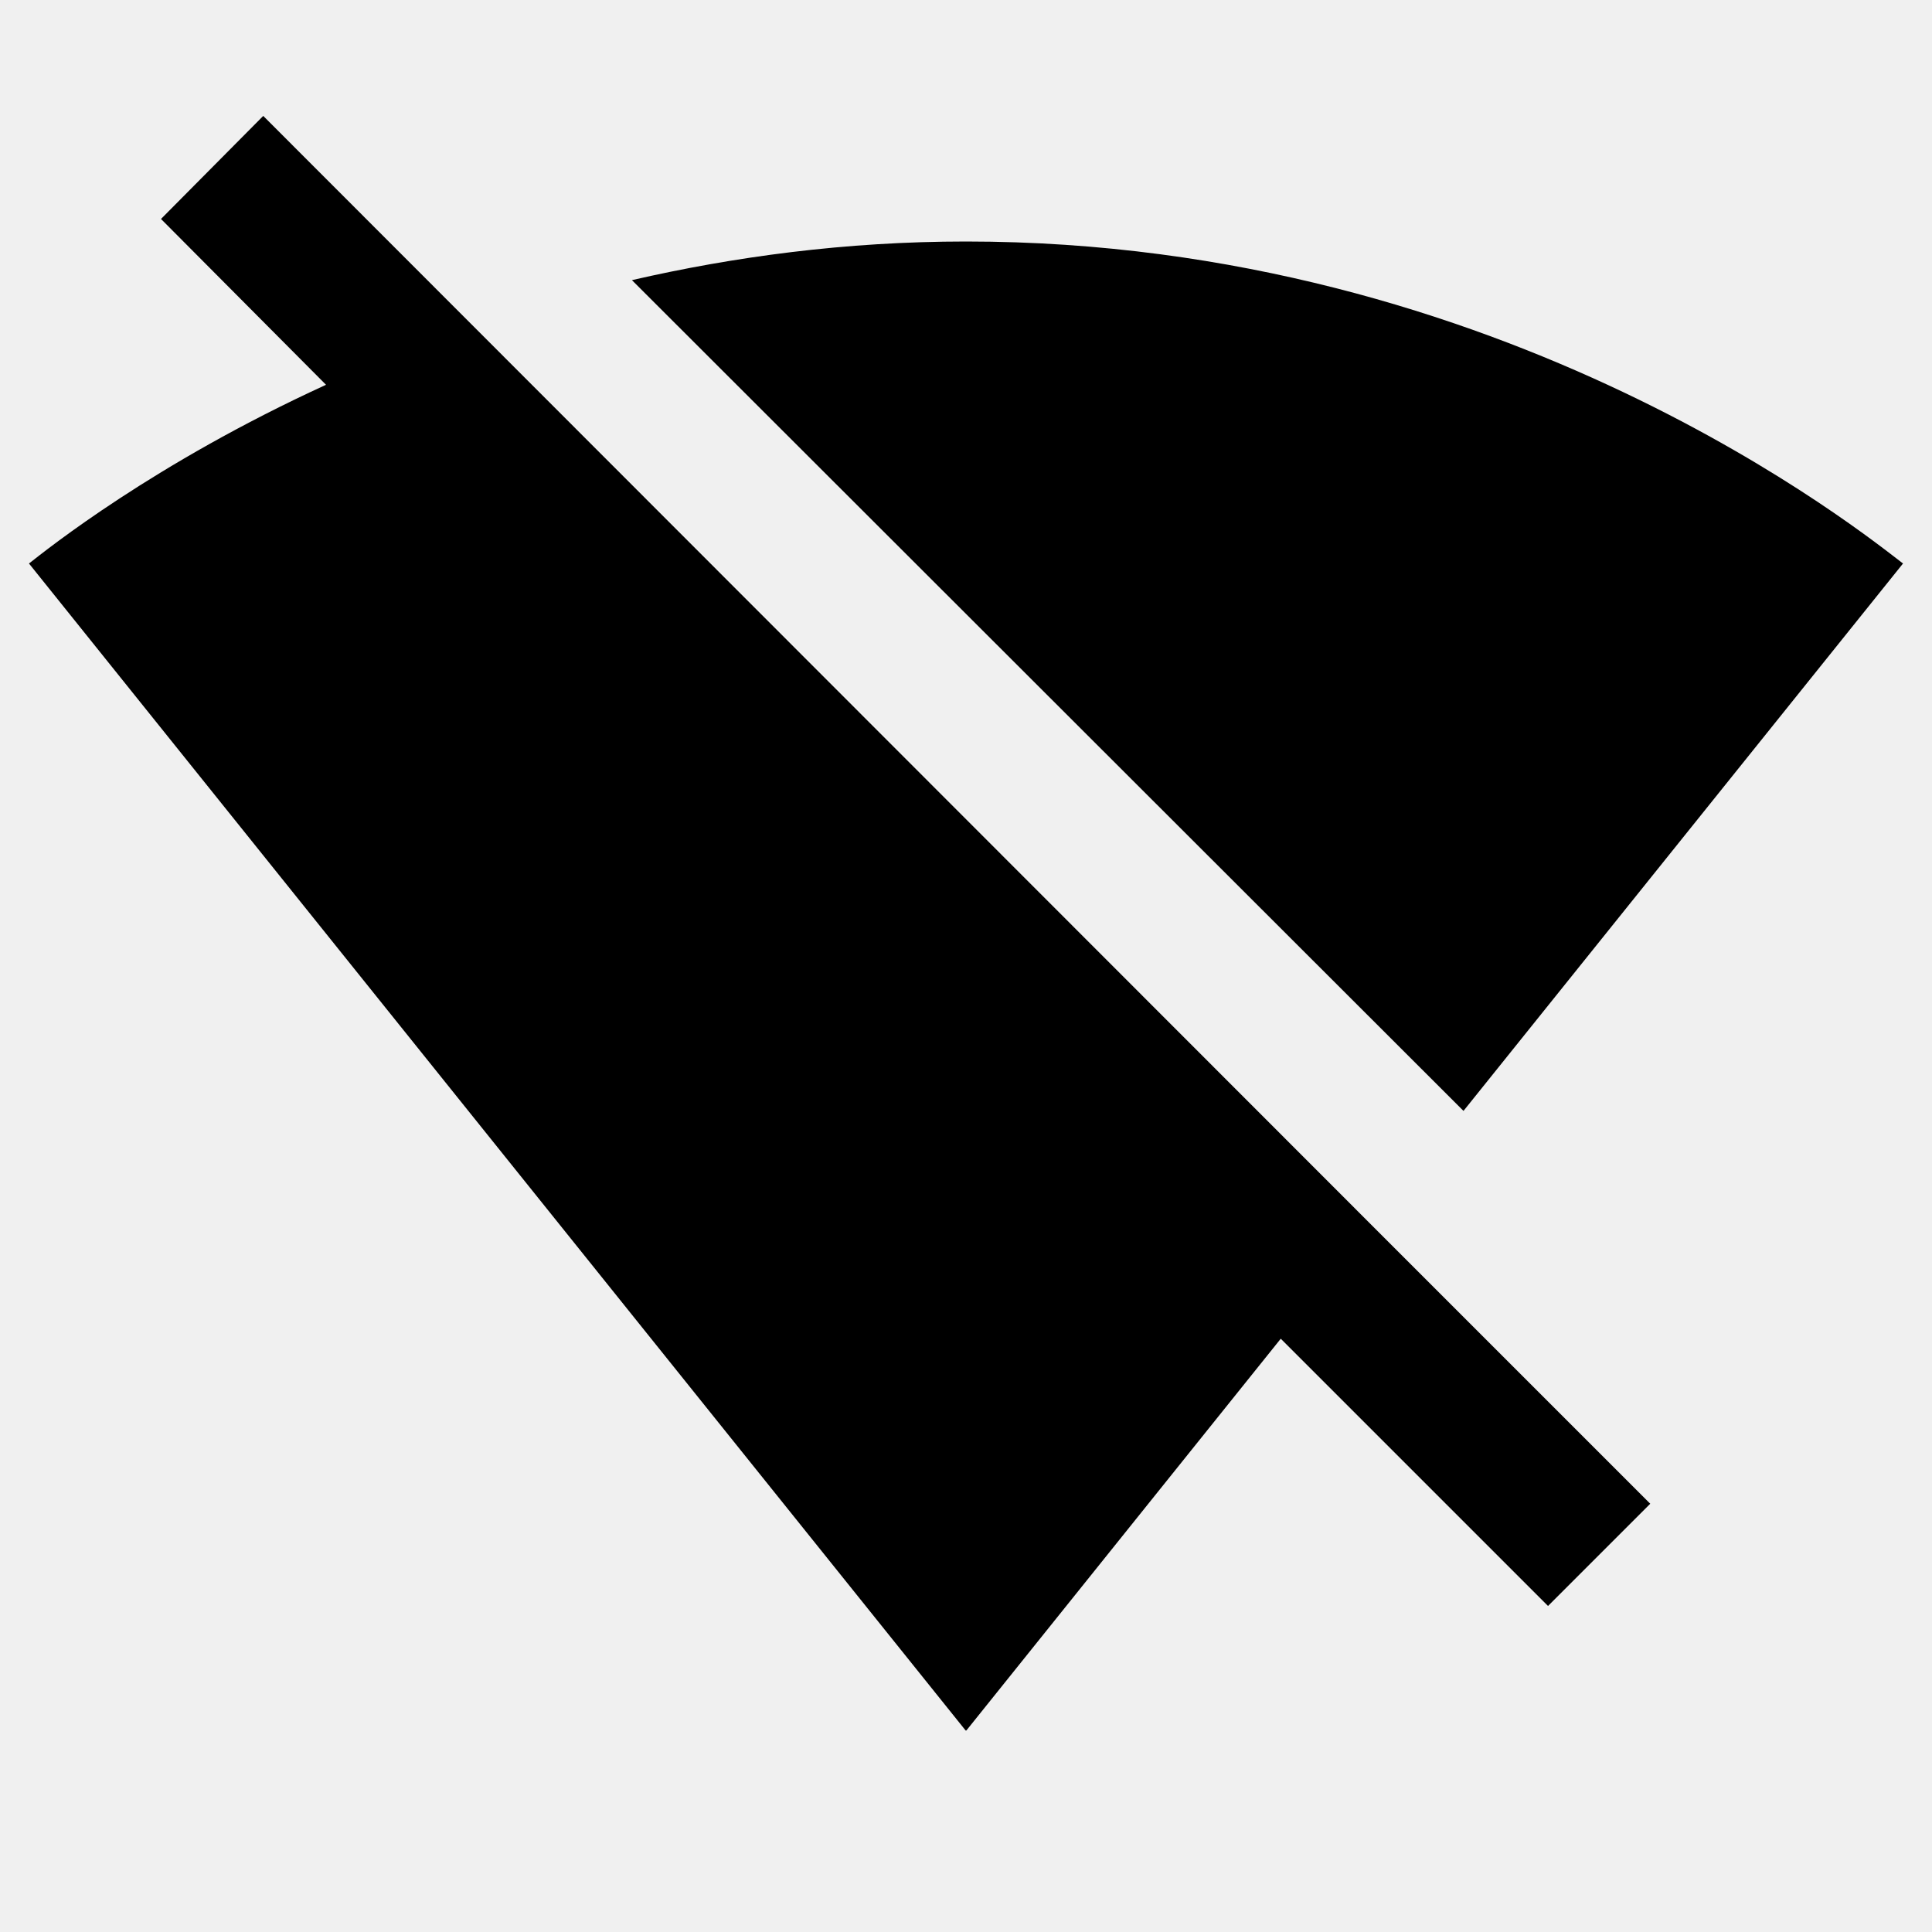
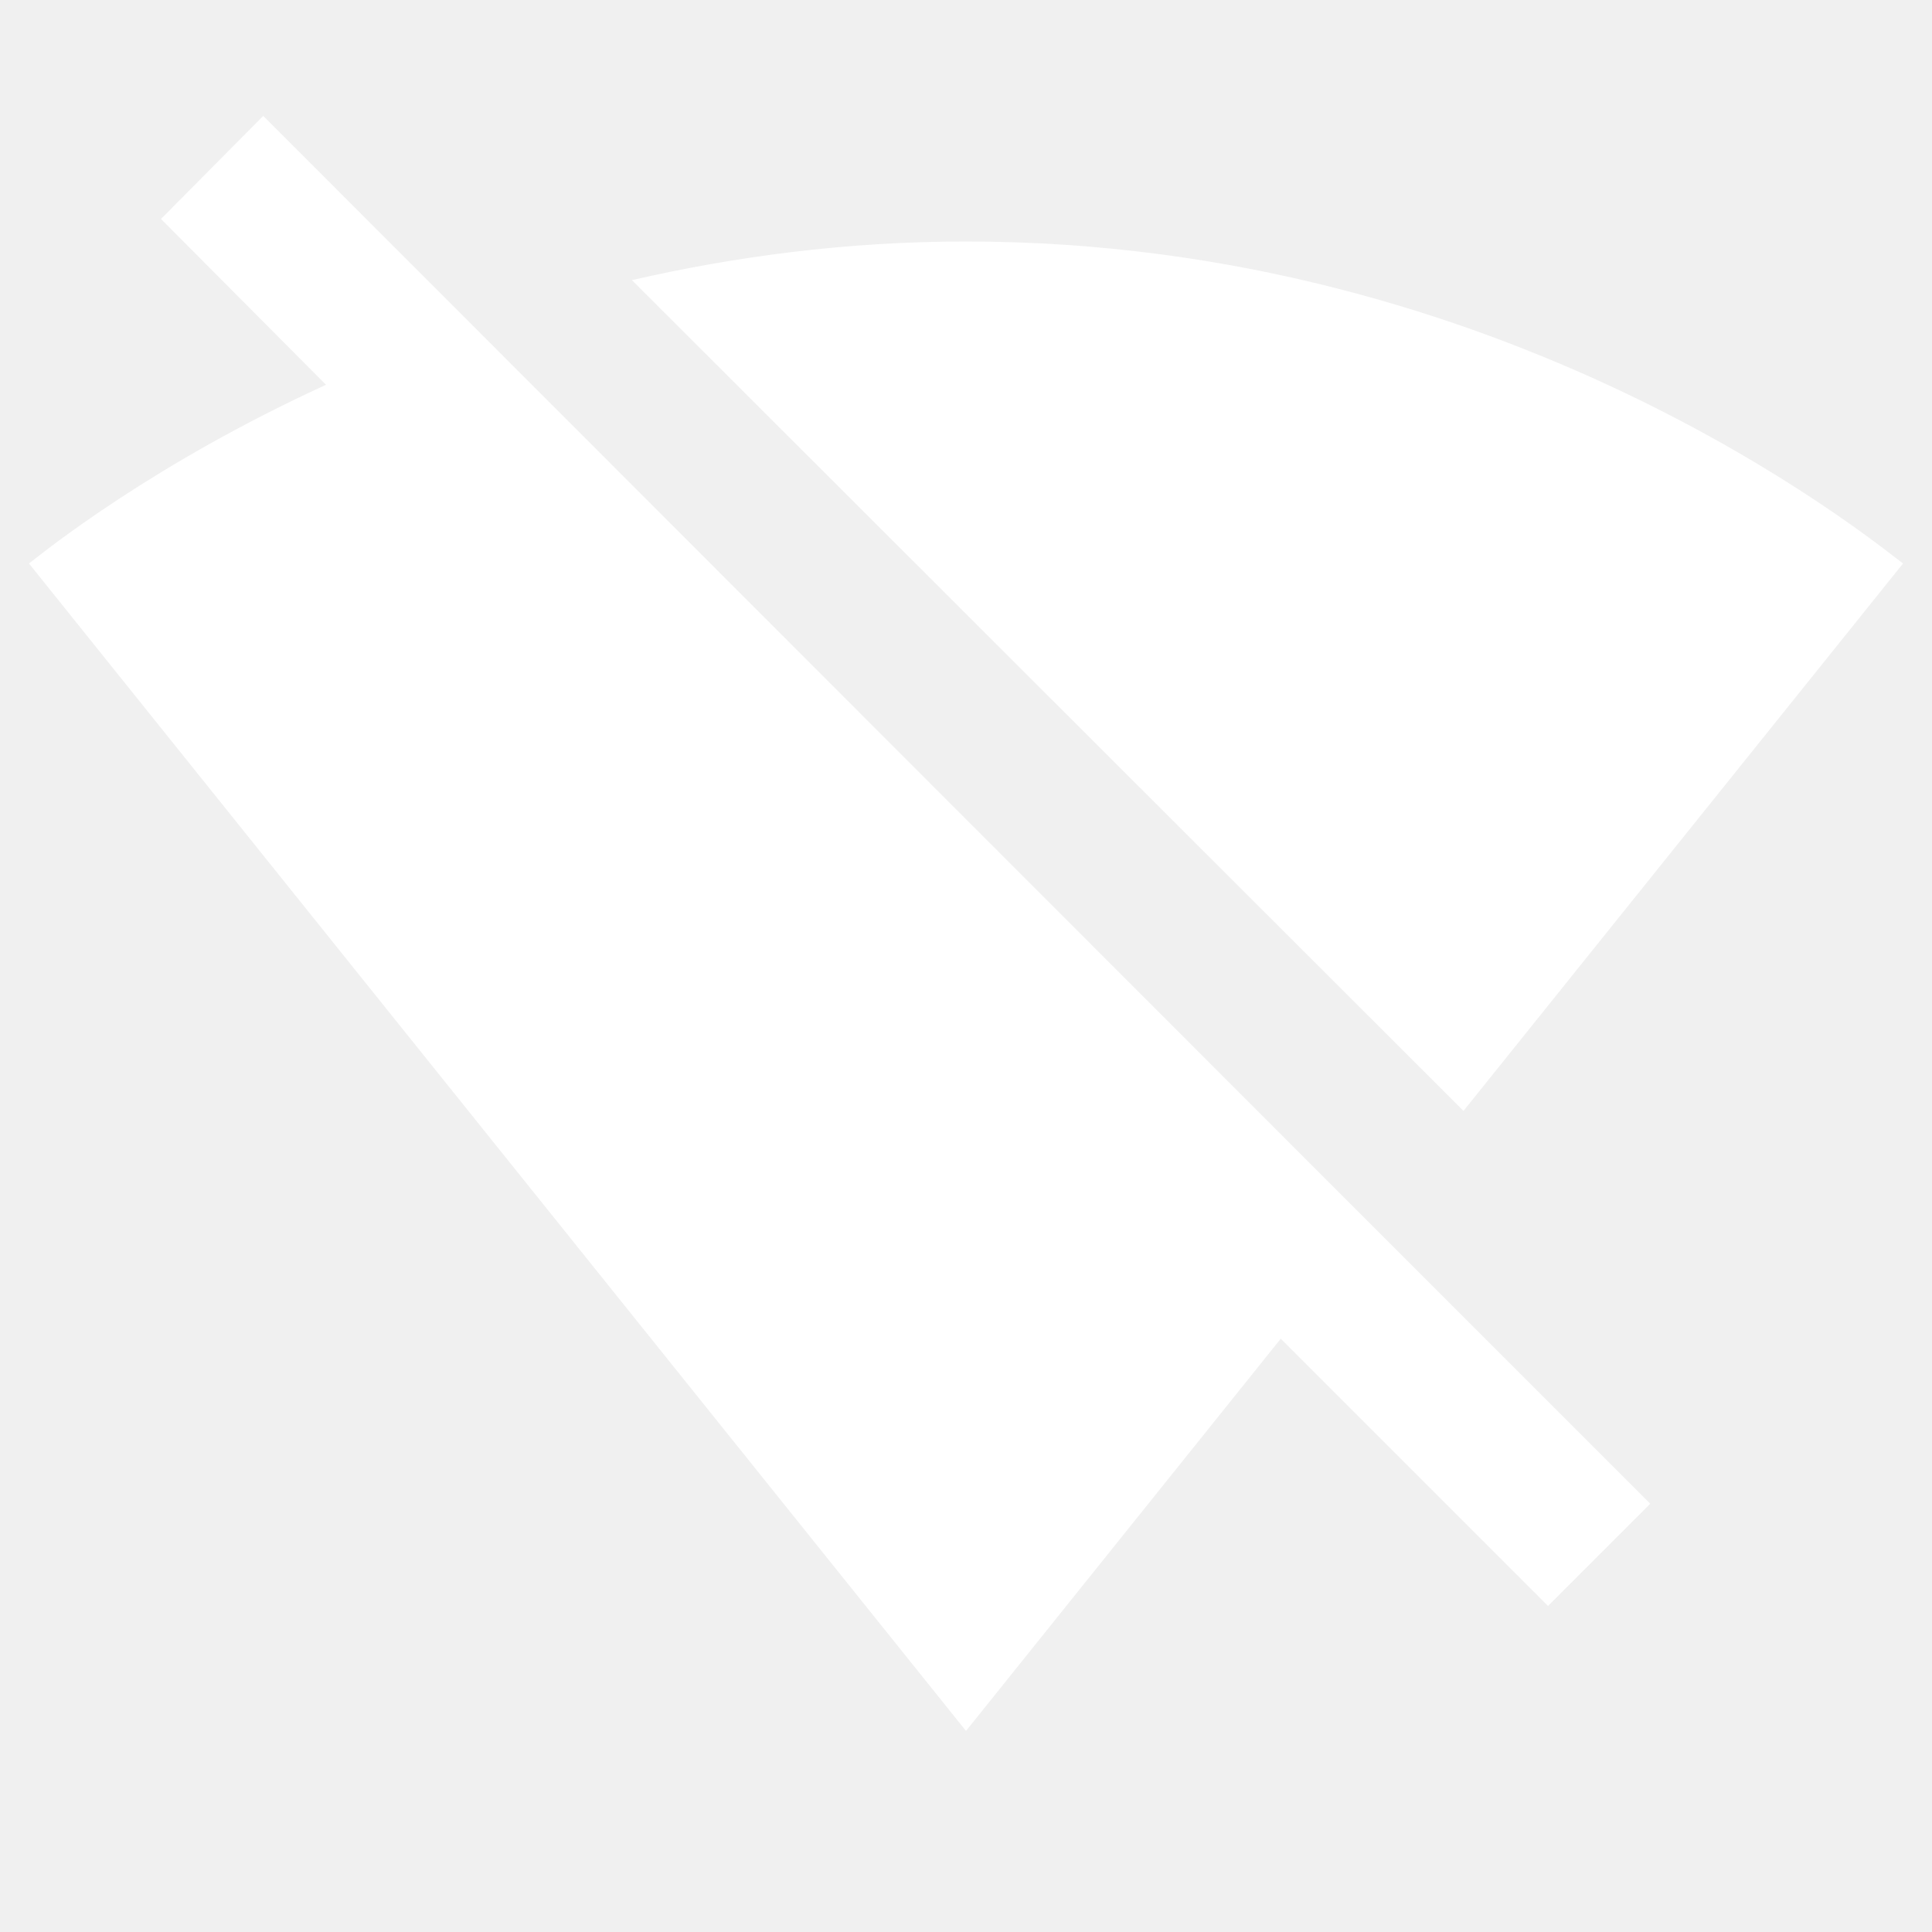
- <svg xmlns="http://www.w3.org/2000/svg" width="24" height="24" viewBox="0 0 24 24">
+ <svg xmlns="http://www.w3.org/2000/svg" fill="#FFFFFF" height="24" viewBox="0 0 24 24" width="24">
+   <path d="M0 0h24v24H0z" fill="none" />
  <path d="M23.64 7c-.45-.34-4.93-4-11.64-4-1.5 0-2.89.19-4.15.48L18.18 13.8 23.64 7zm-6.6 8.22L3.27 1.44 2 2.72l2.05 2.06C1.91 5.76.59 6.82.36 7l11.63 14.49.01.01.01-.01 3.9-4.86 3.32 3.32 1.27-1.27-3.46-3.46z" />
</svg>
